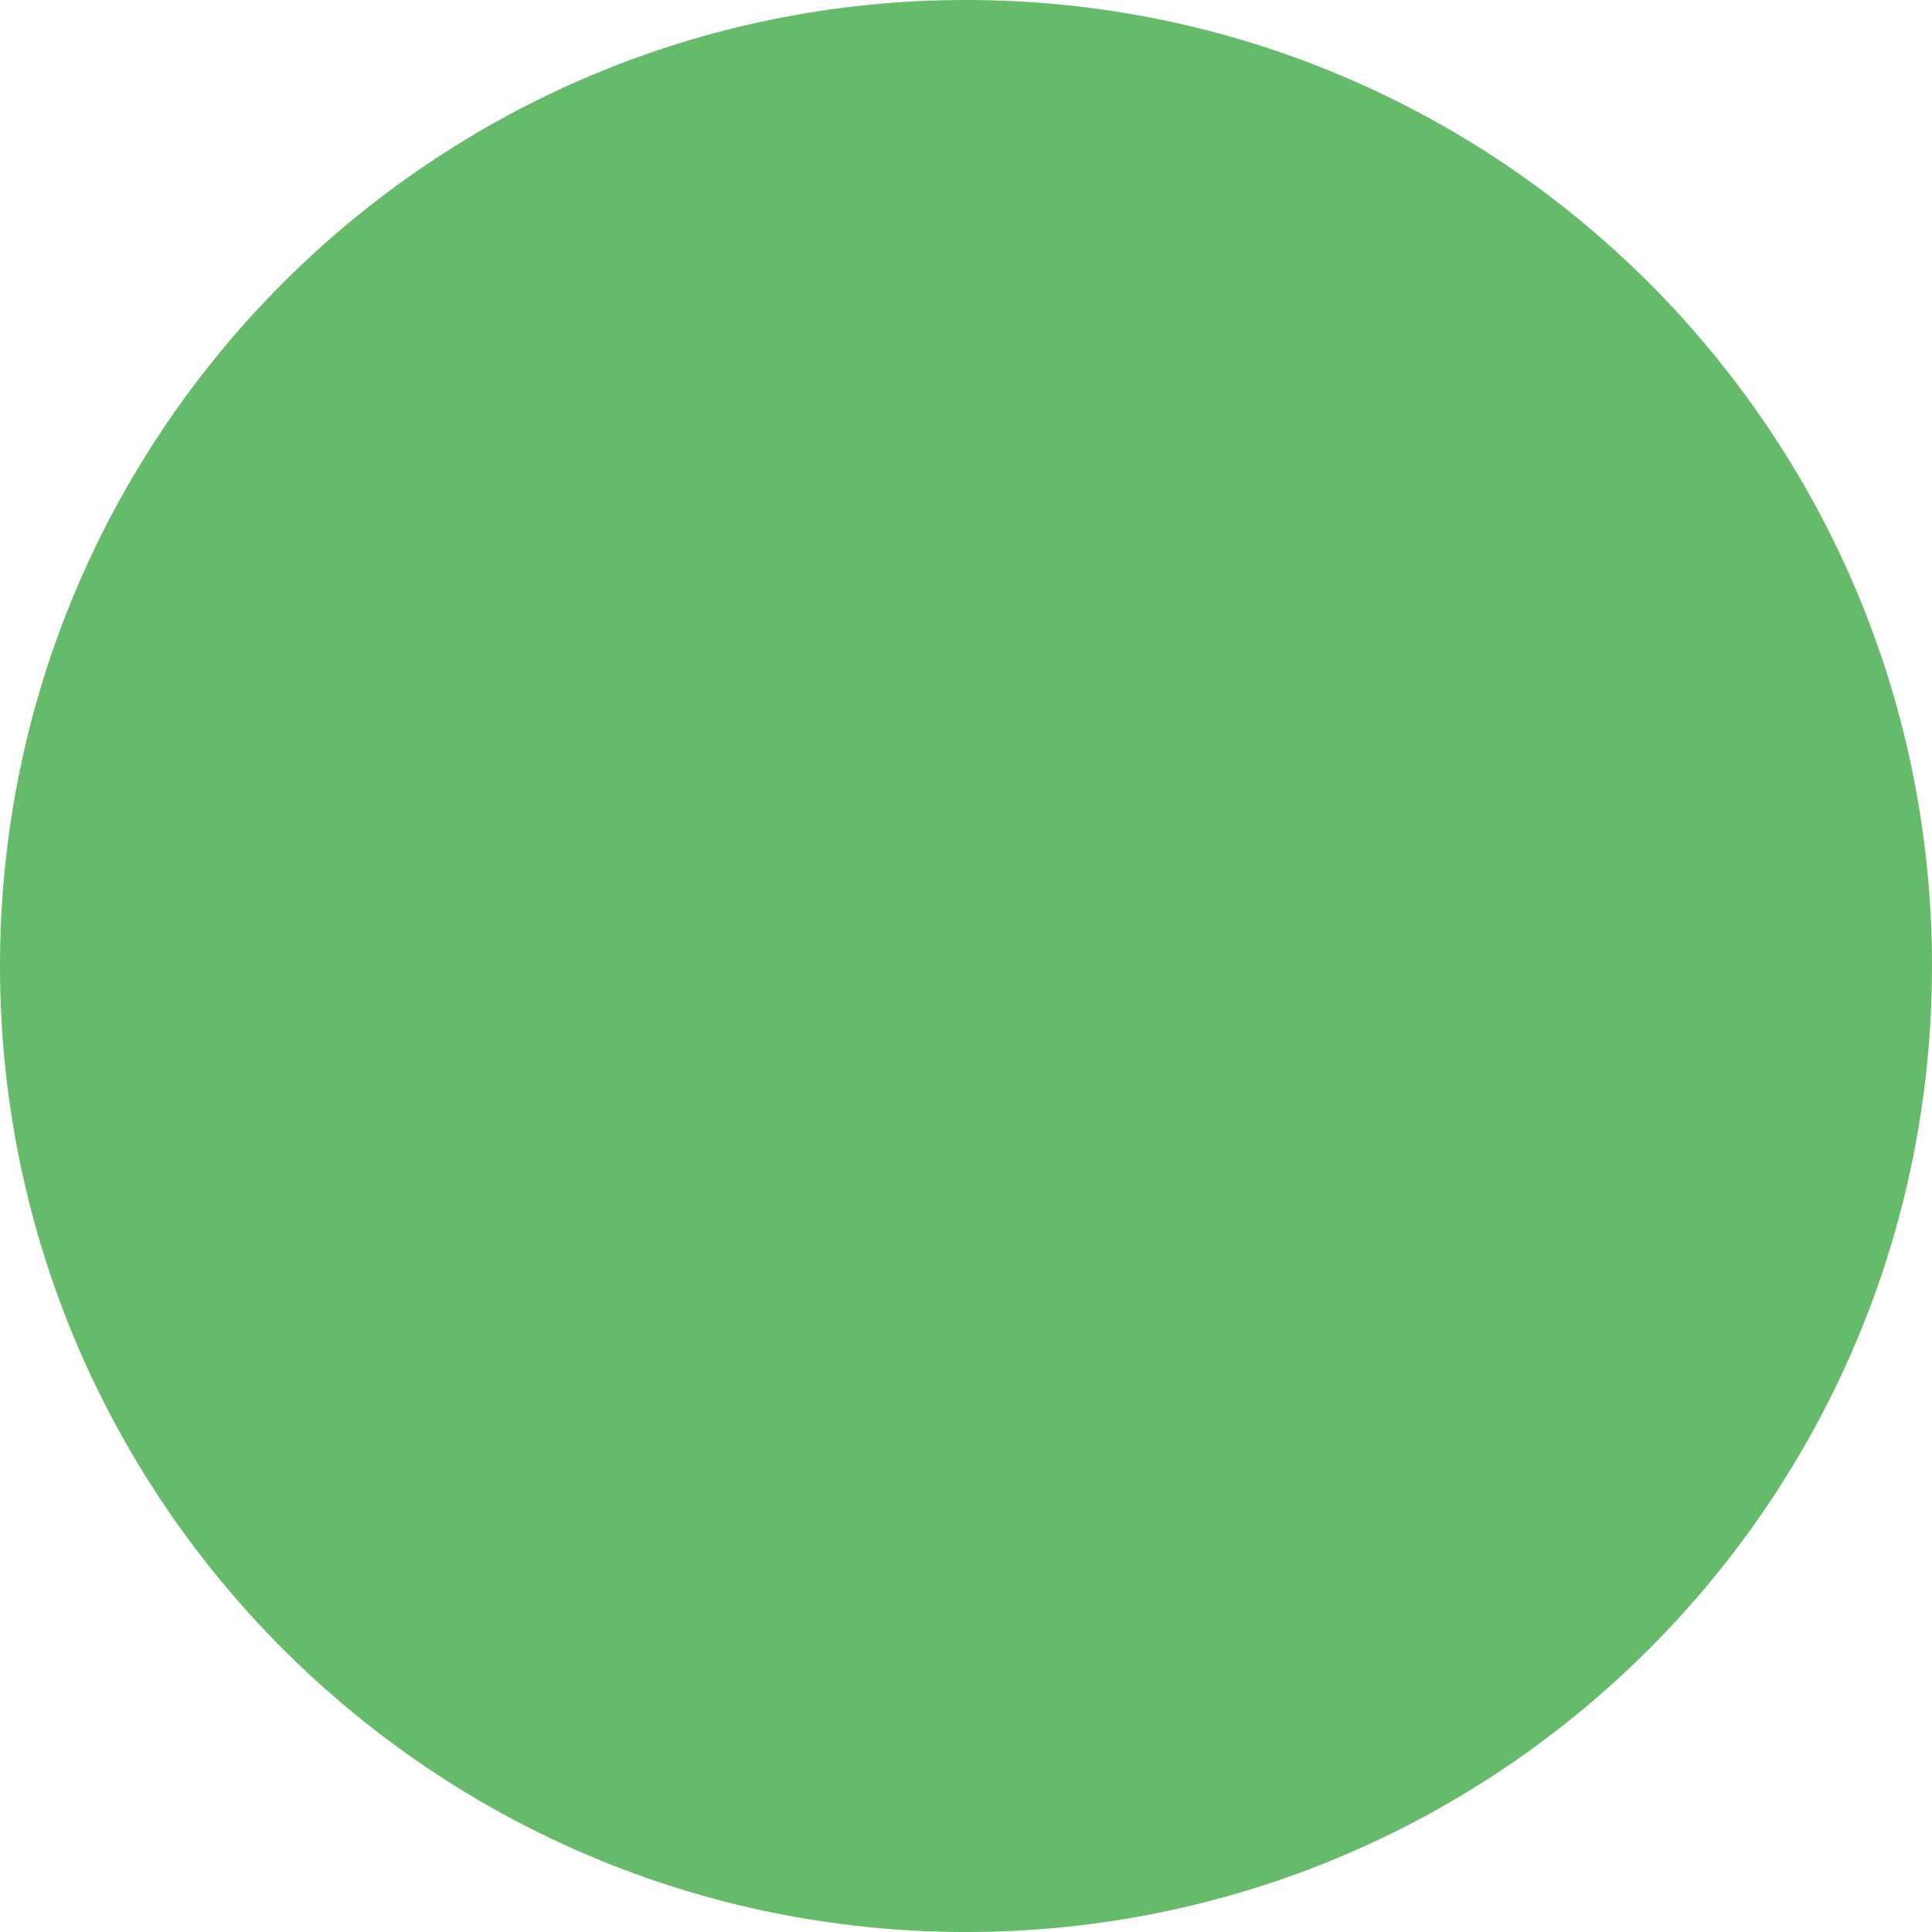
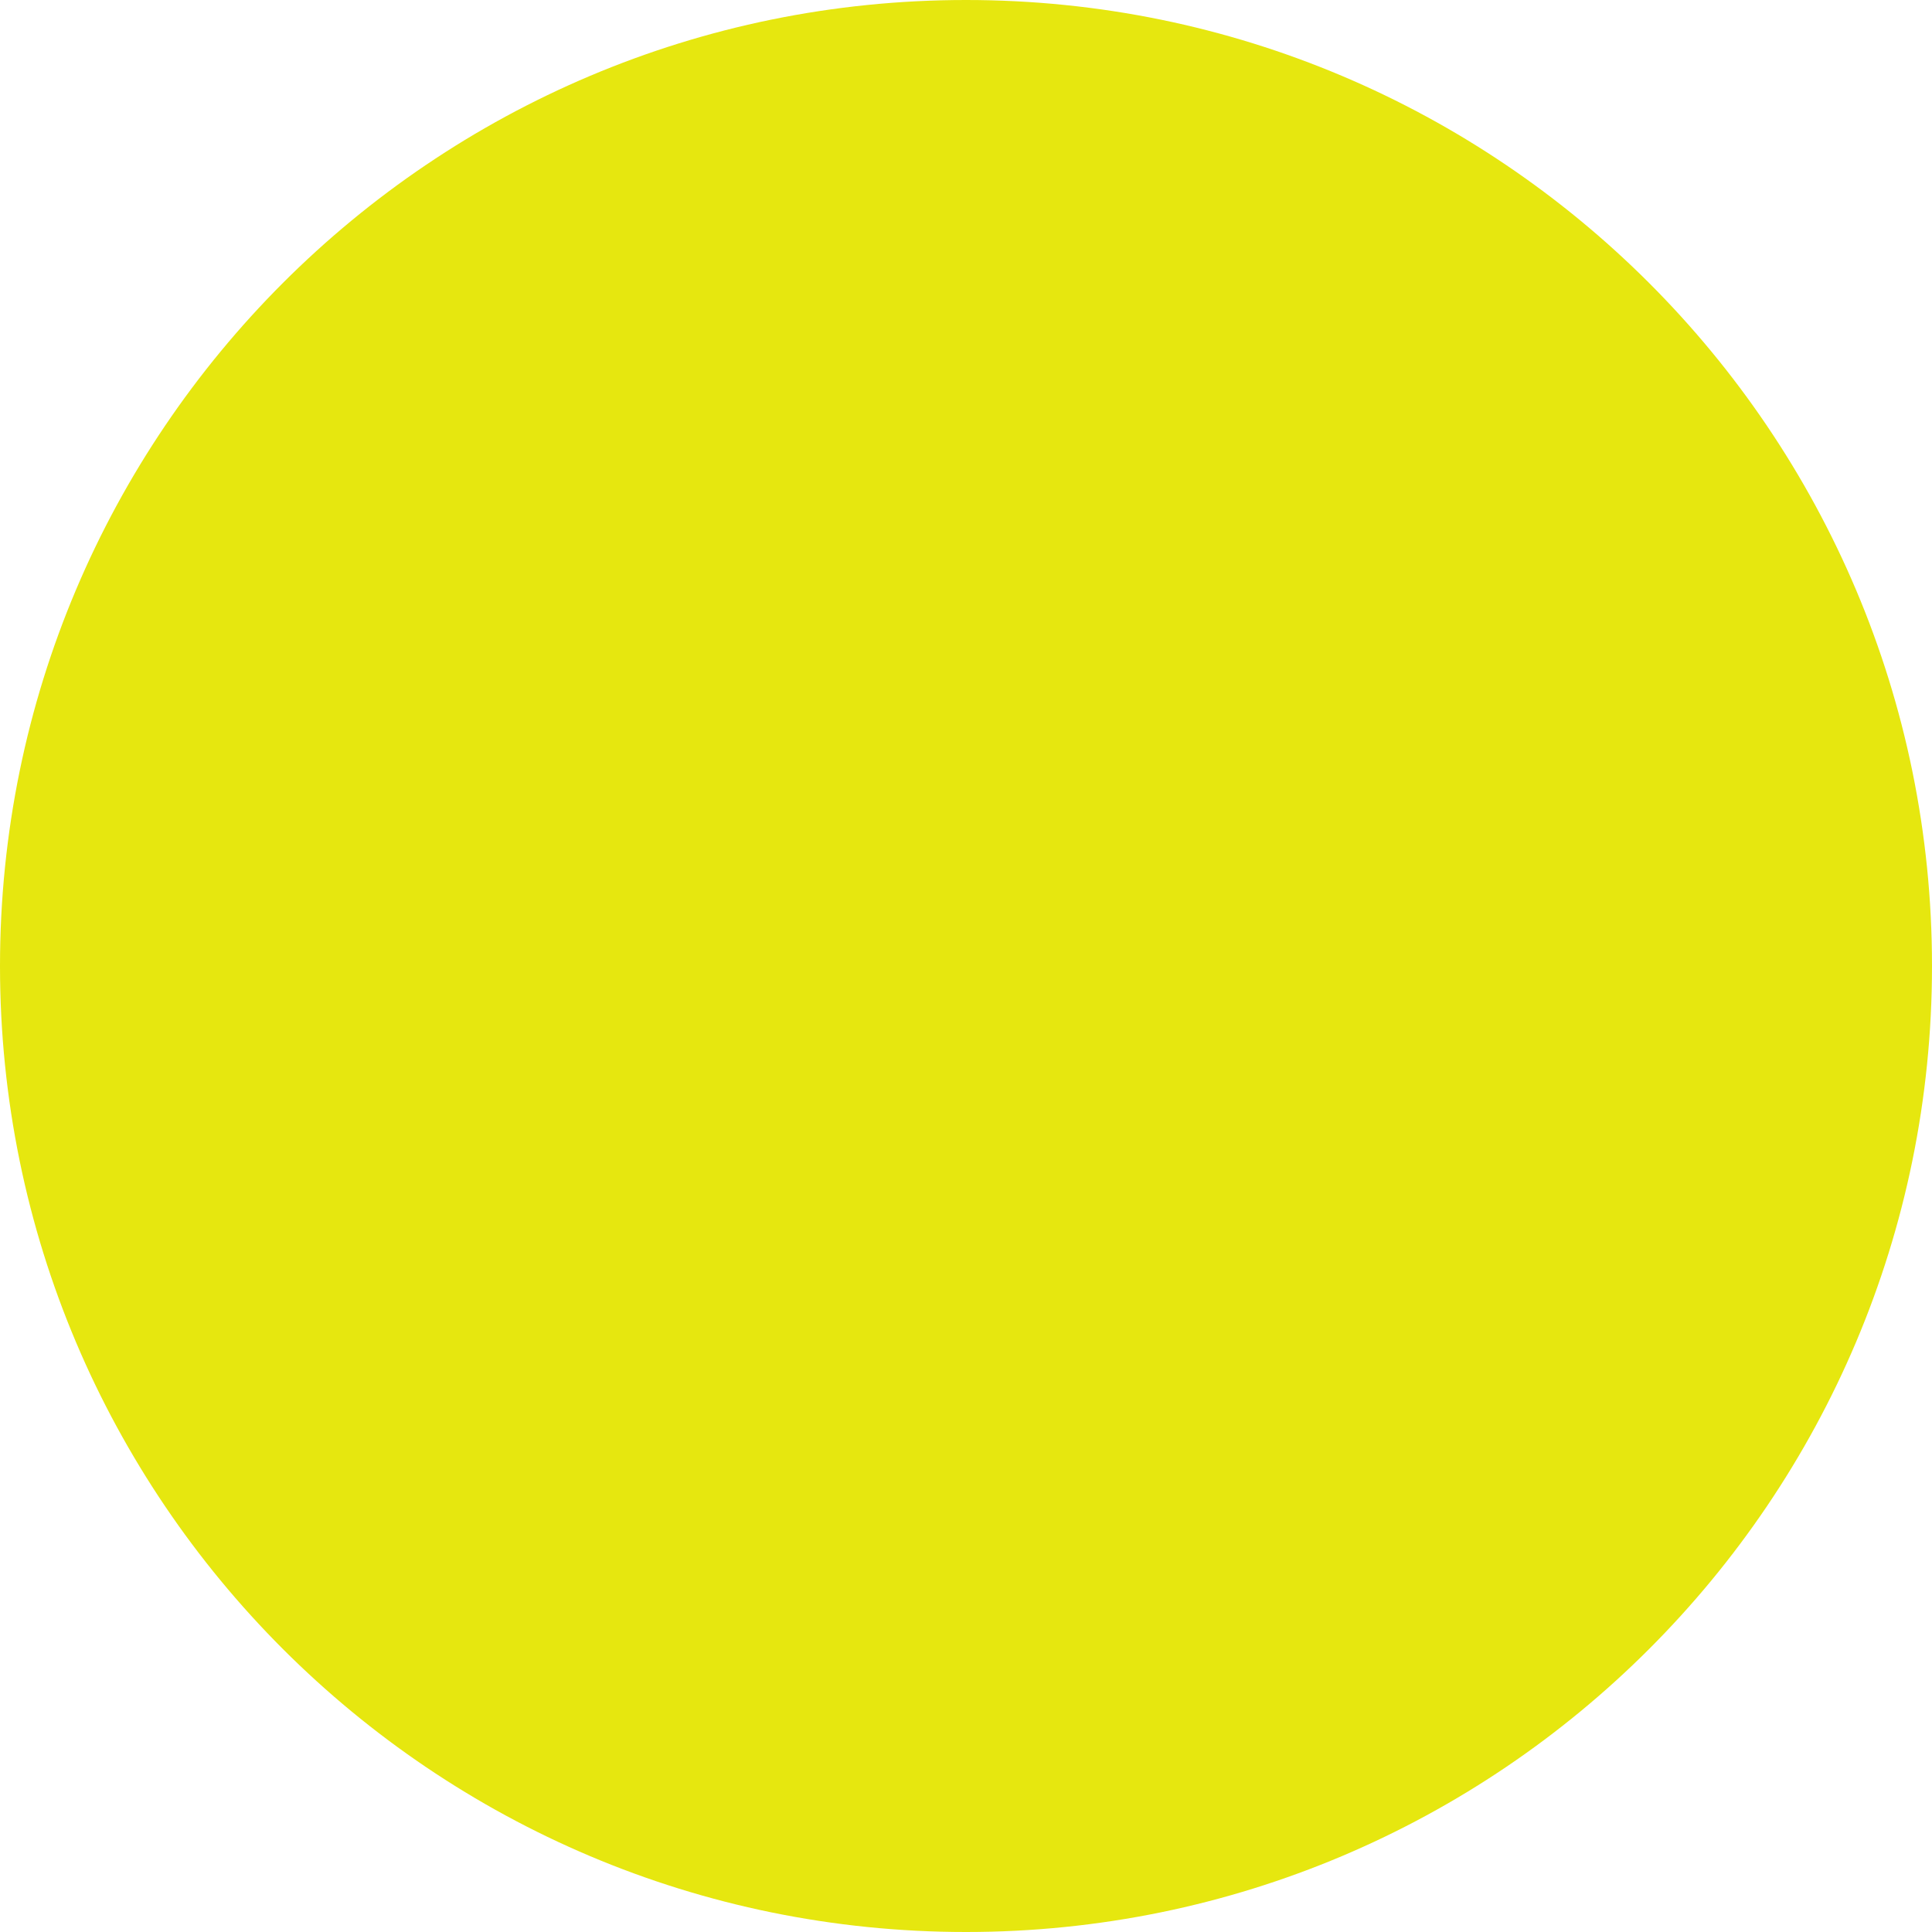
<svg xmlns="http://www.w3.org/2000/svg" width="72px" height="72px" viewBox="0 0 72 72" version="1.1">
  <defs />
  <g id="Page-1" stroke="none" stroke-width="1" fill="none" fill-rule="evenodd">
-     <circle id="Oval" fill="#66bb6a" cx="36" cy="36" r="36" />
+     <circle id="Oval" fill="#e6e70f" cx="36" cy="36" r="36" />
  </g>
</svg>
